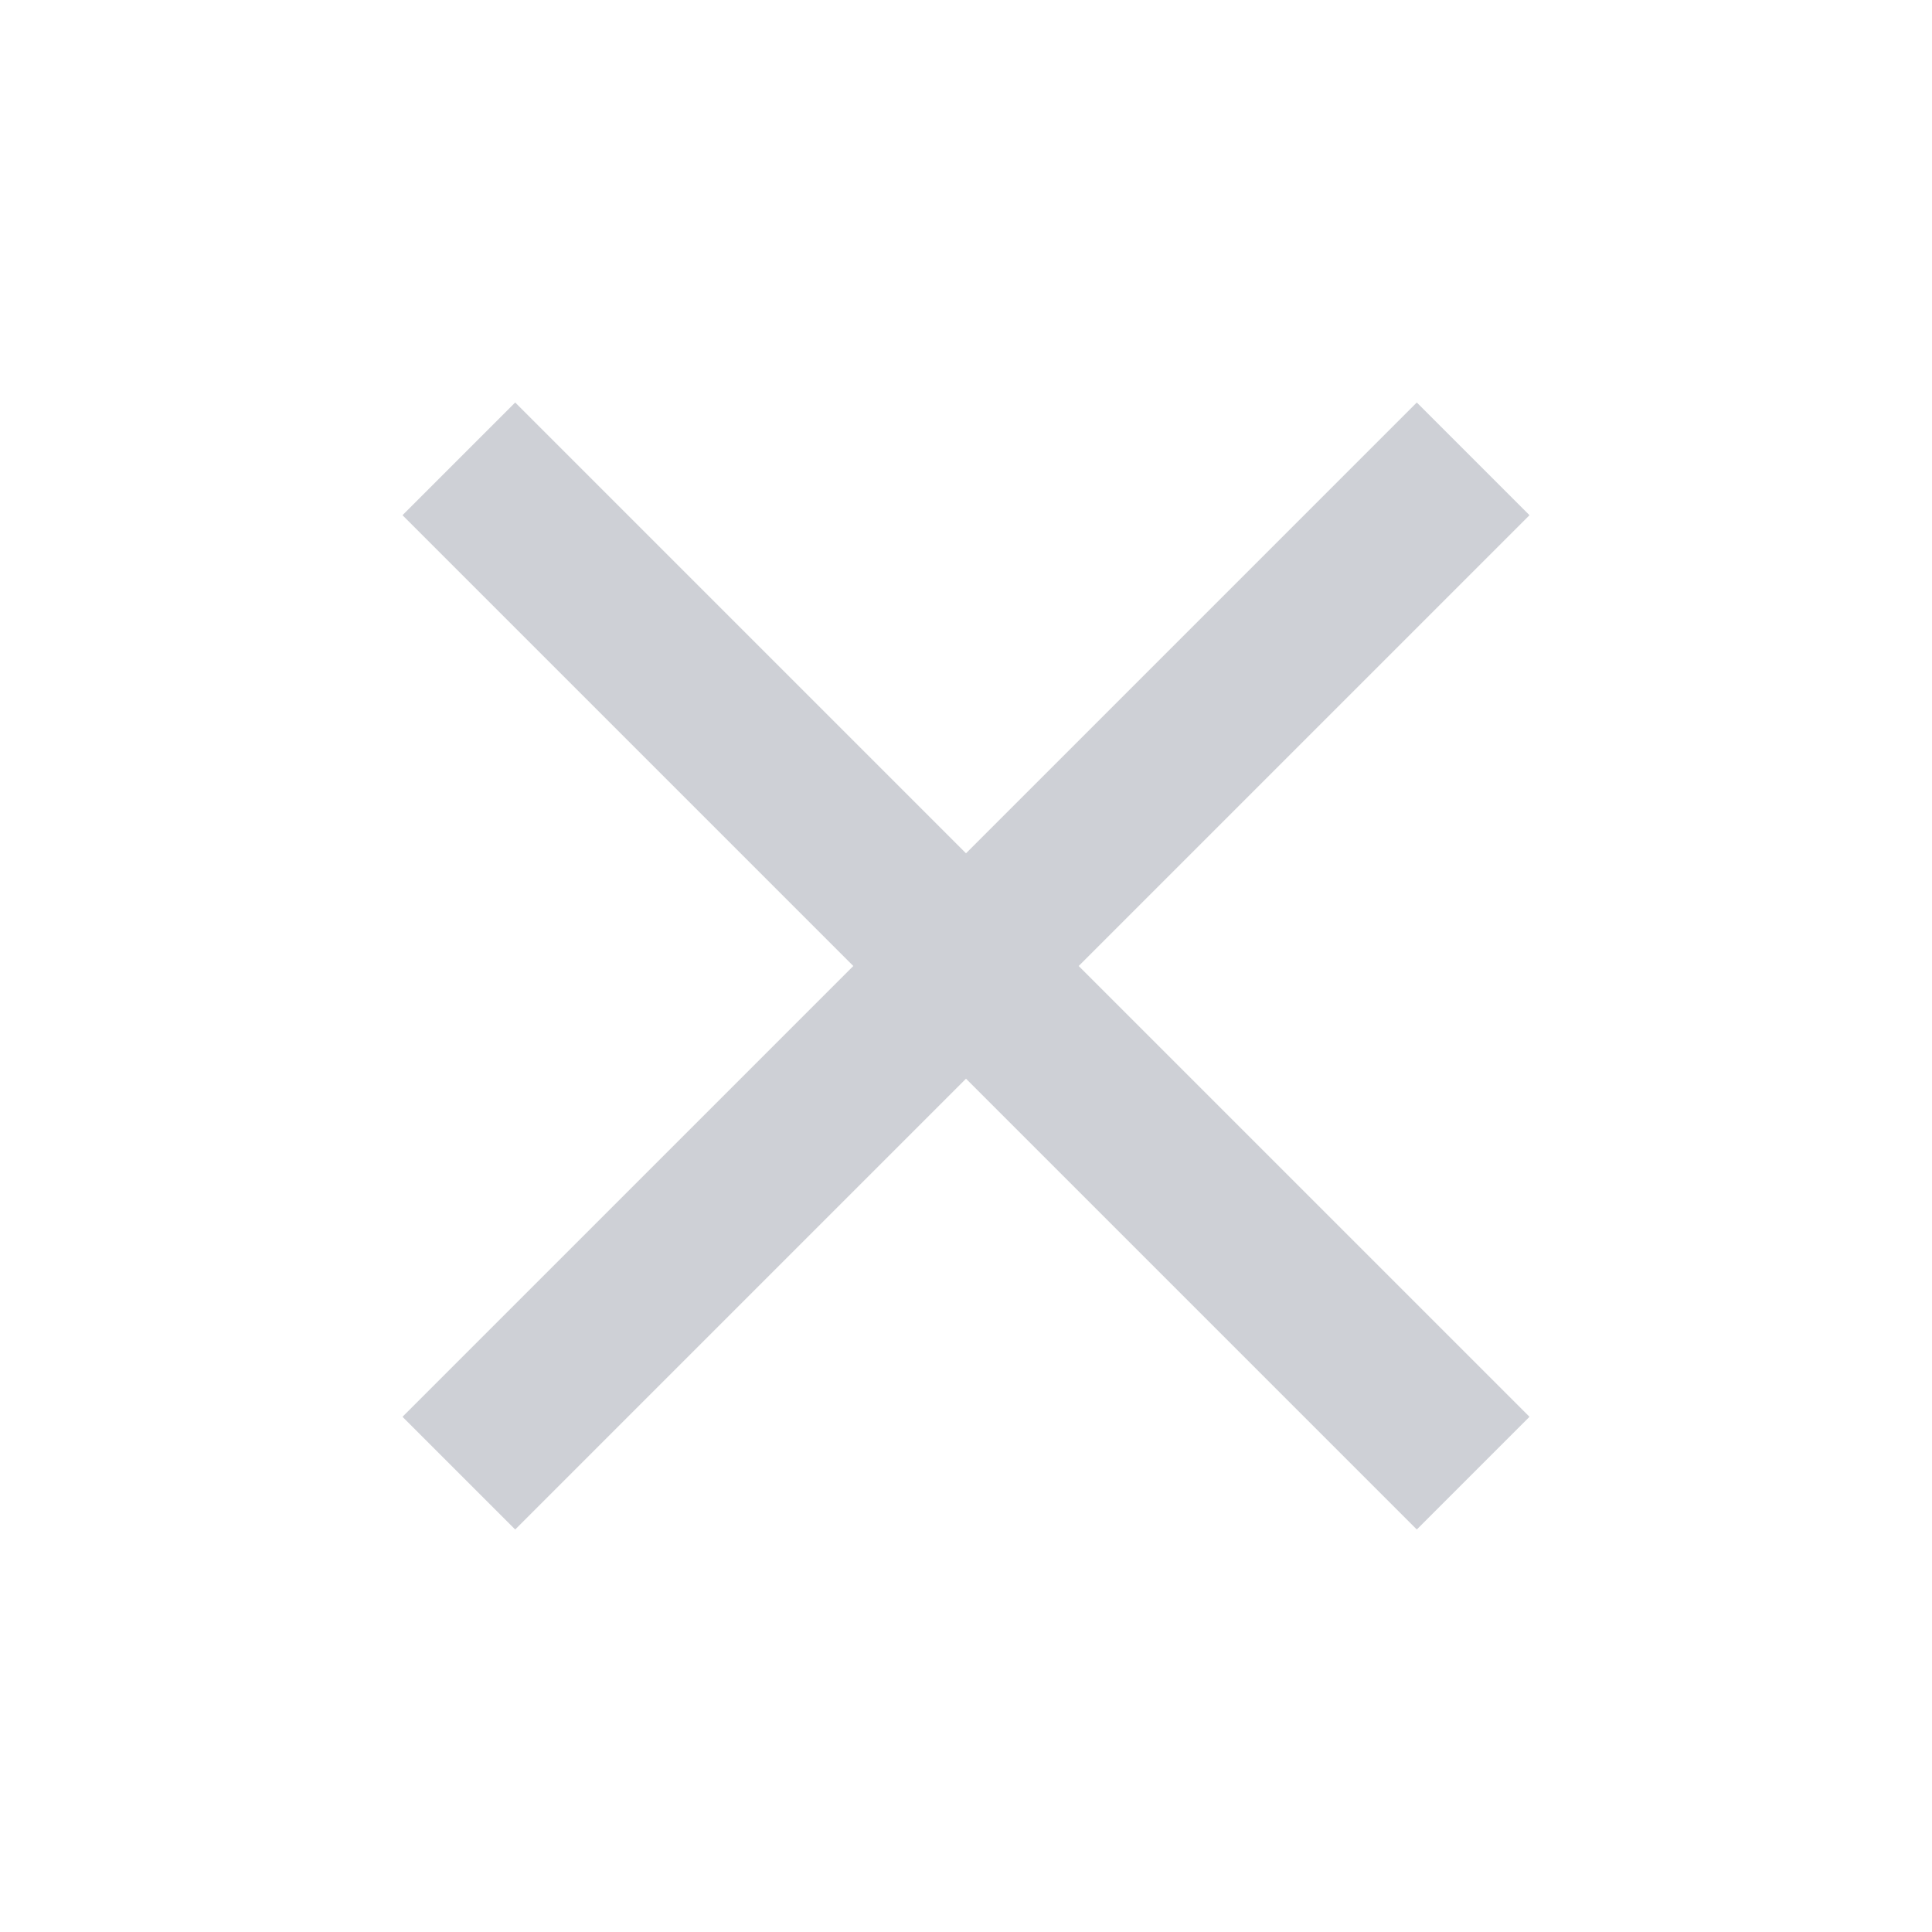
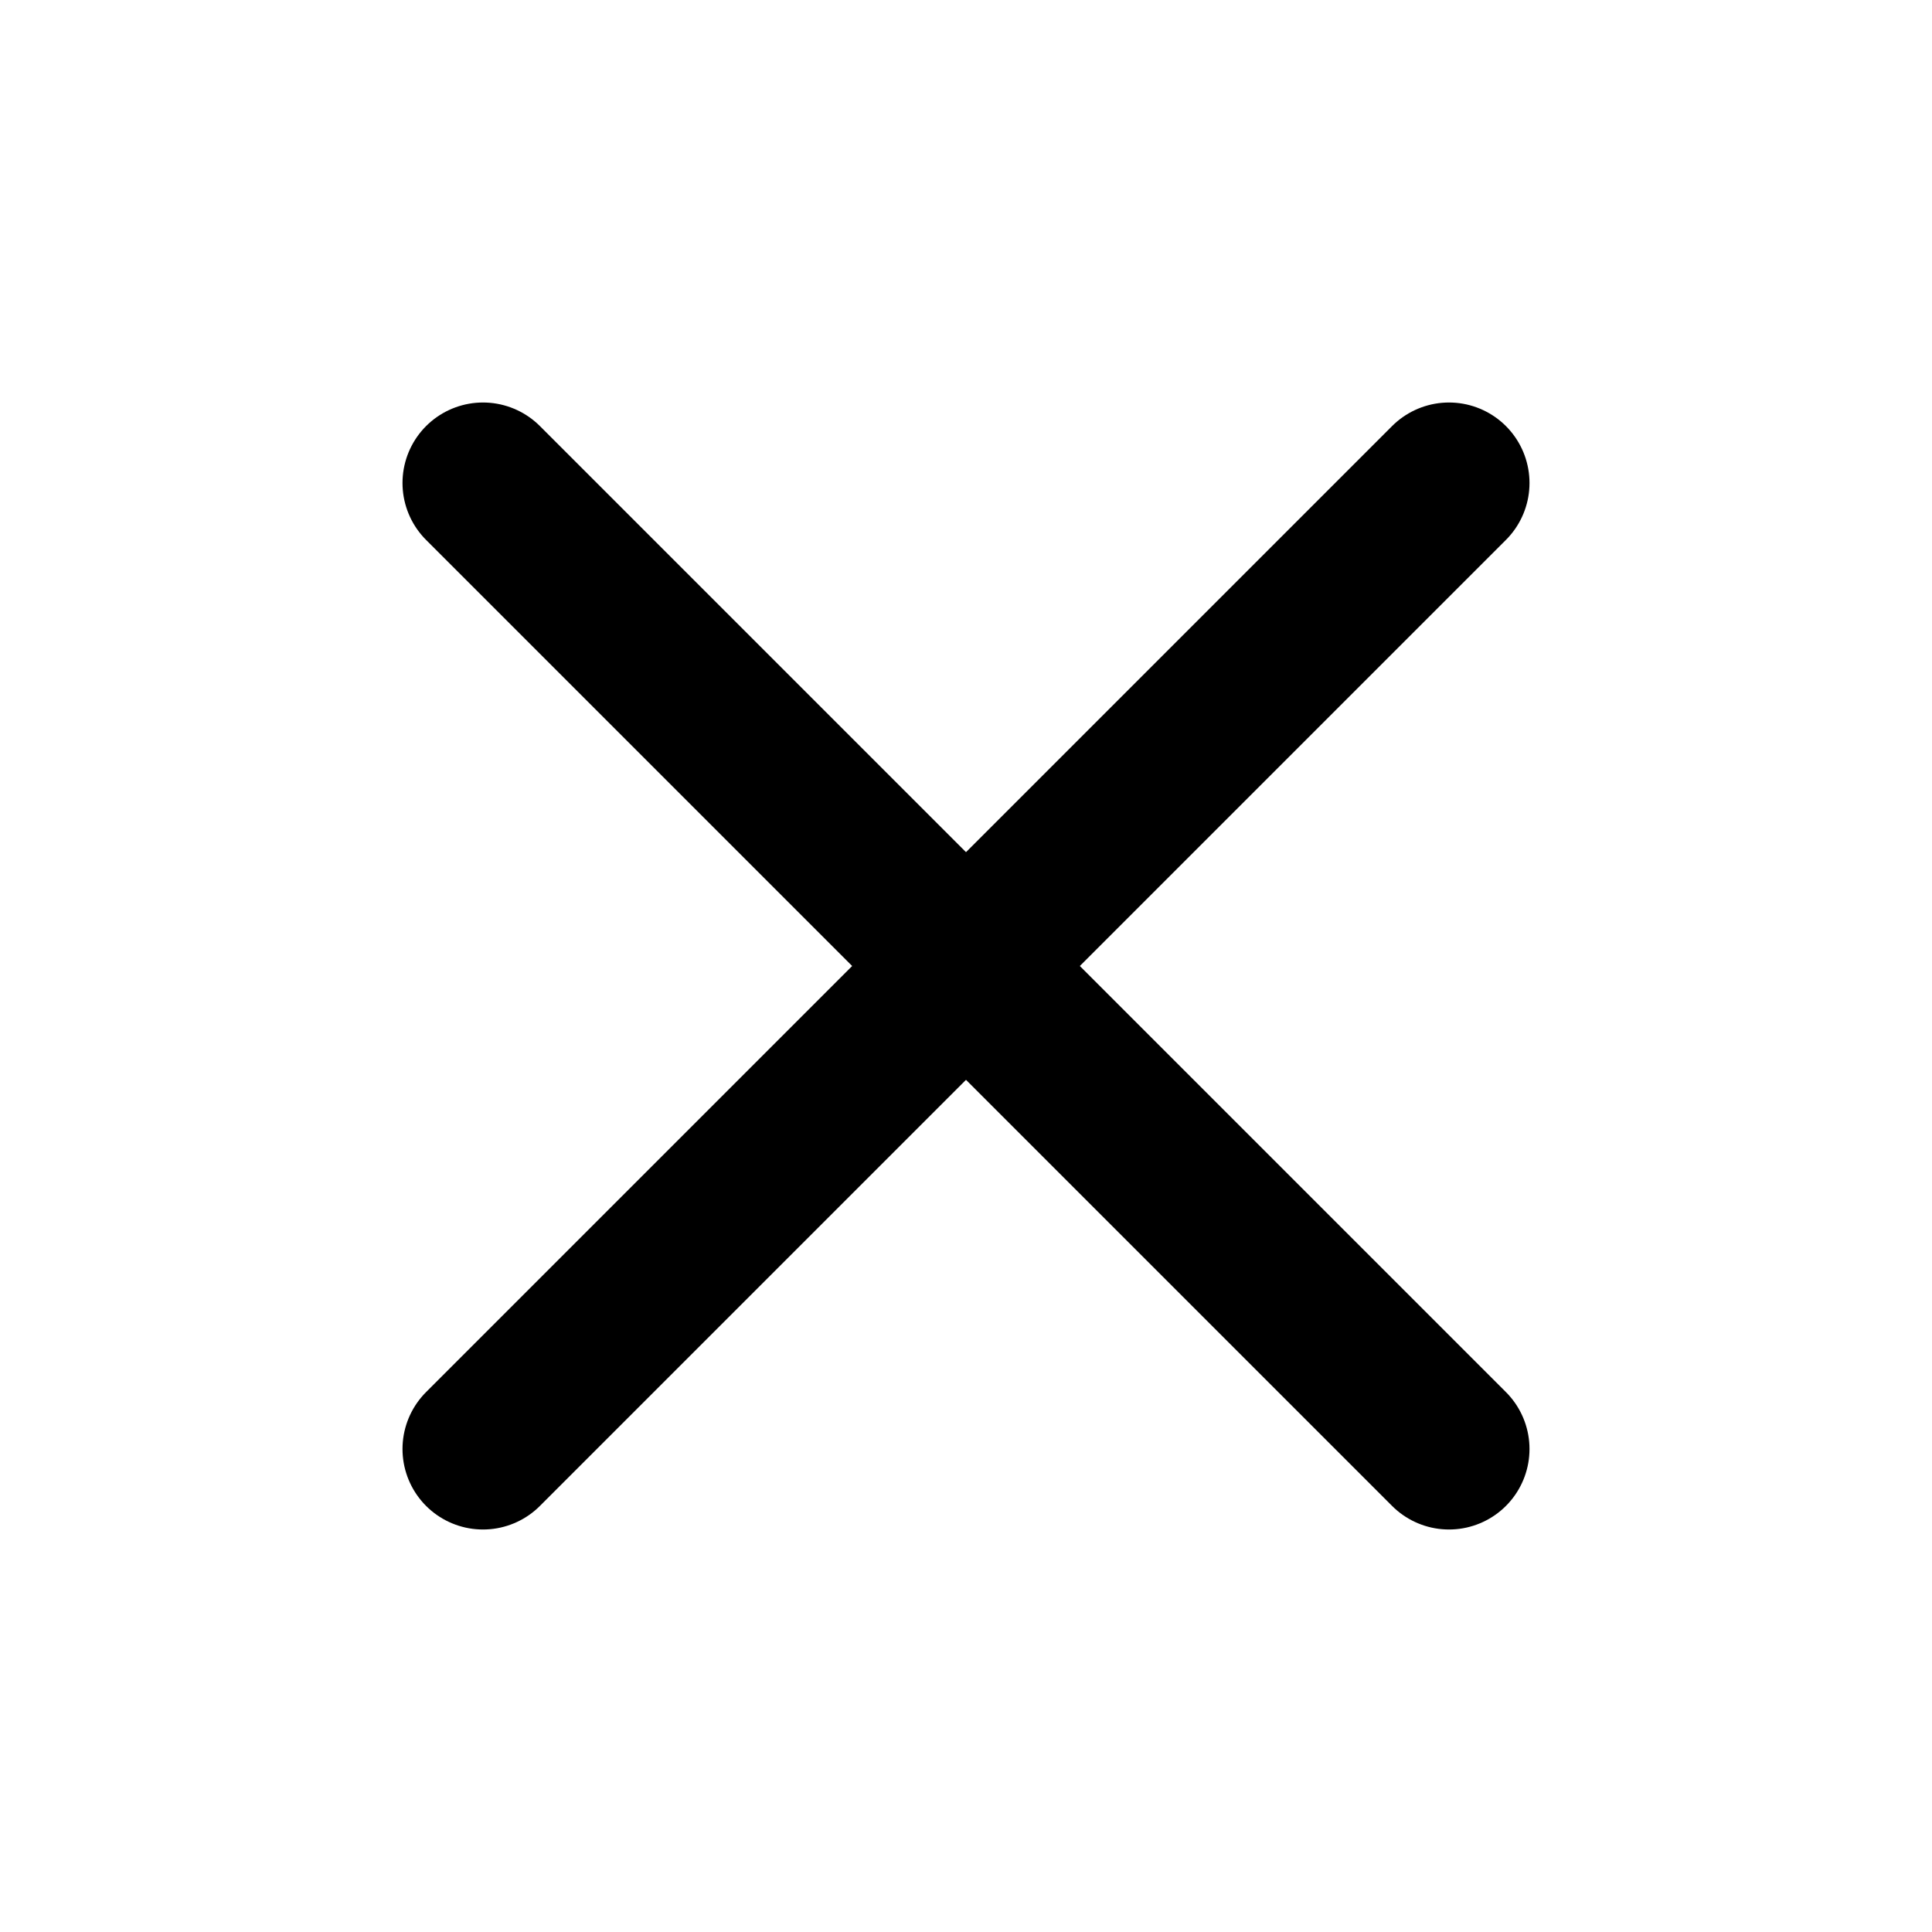
- <svg xmlns="http://www.w3.org/2000/svg" height="24px" viewBox="0 -960 960 960" width="24px" fill="#ced0d6">
-   <path d="m256-200-56-56 224-224-224-224 56-56 224 224 224-224 56 56-224 224 224 224-56 56-224-224-224 224Z" />
+ <svg xmlns="http://www.w3.org/2000/svg" width="24" height="24" viewBox="0 0 24 24" fill="none" stroke="currentColor" stroke-width="2" stroke-linecap="round" stroke-linejoin="round" class="lucide lucide-x-icon lucide-x">
+   <path d="M18 6 6 18" />
+   <path d="m6 6 12 12" />
</svg>
